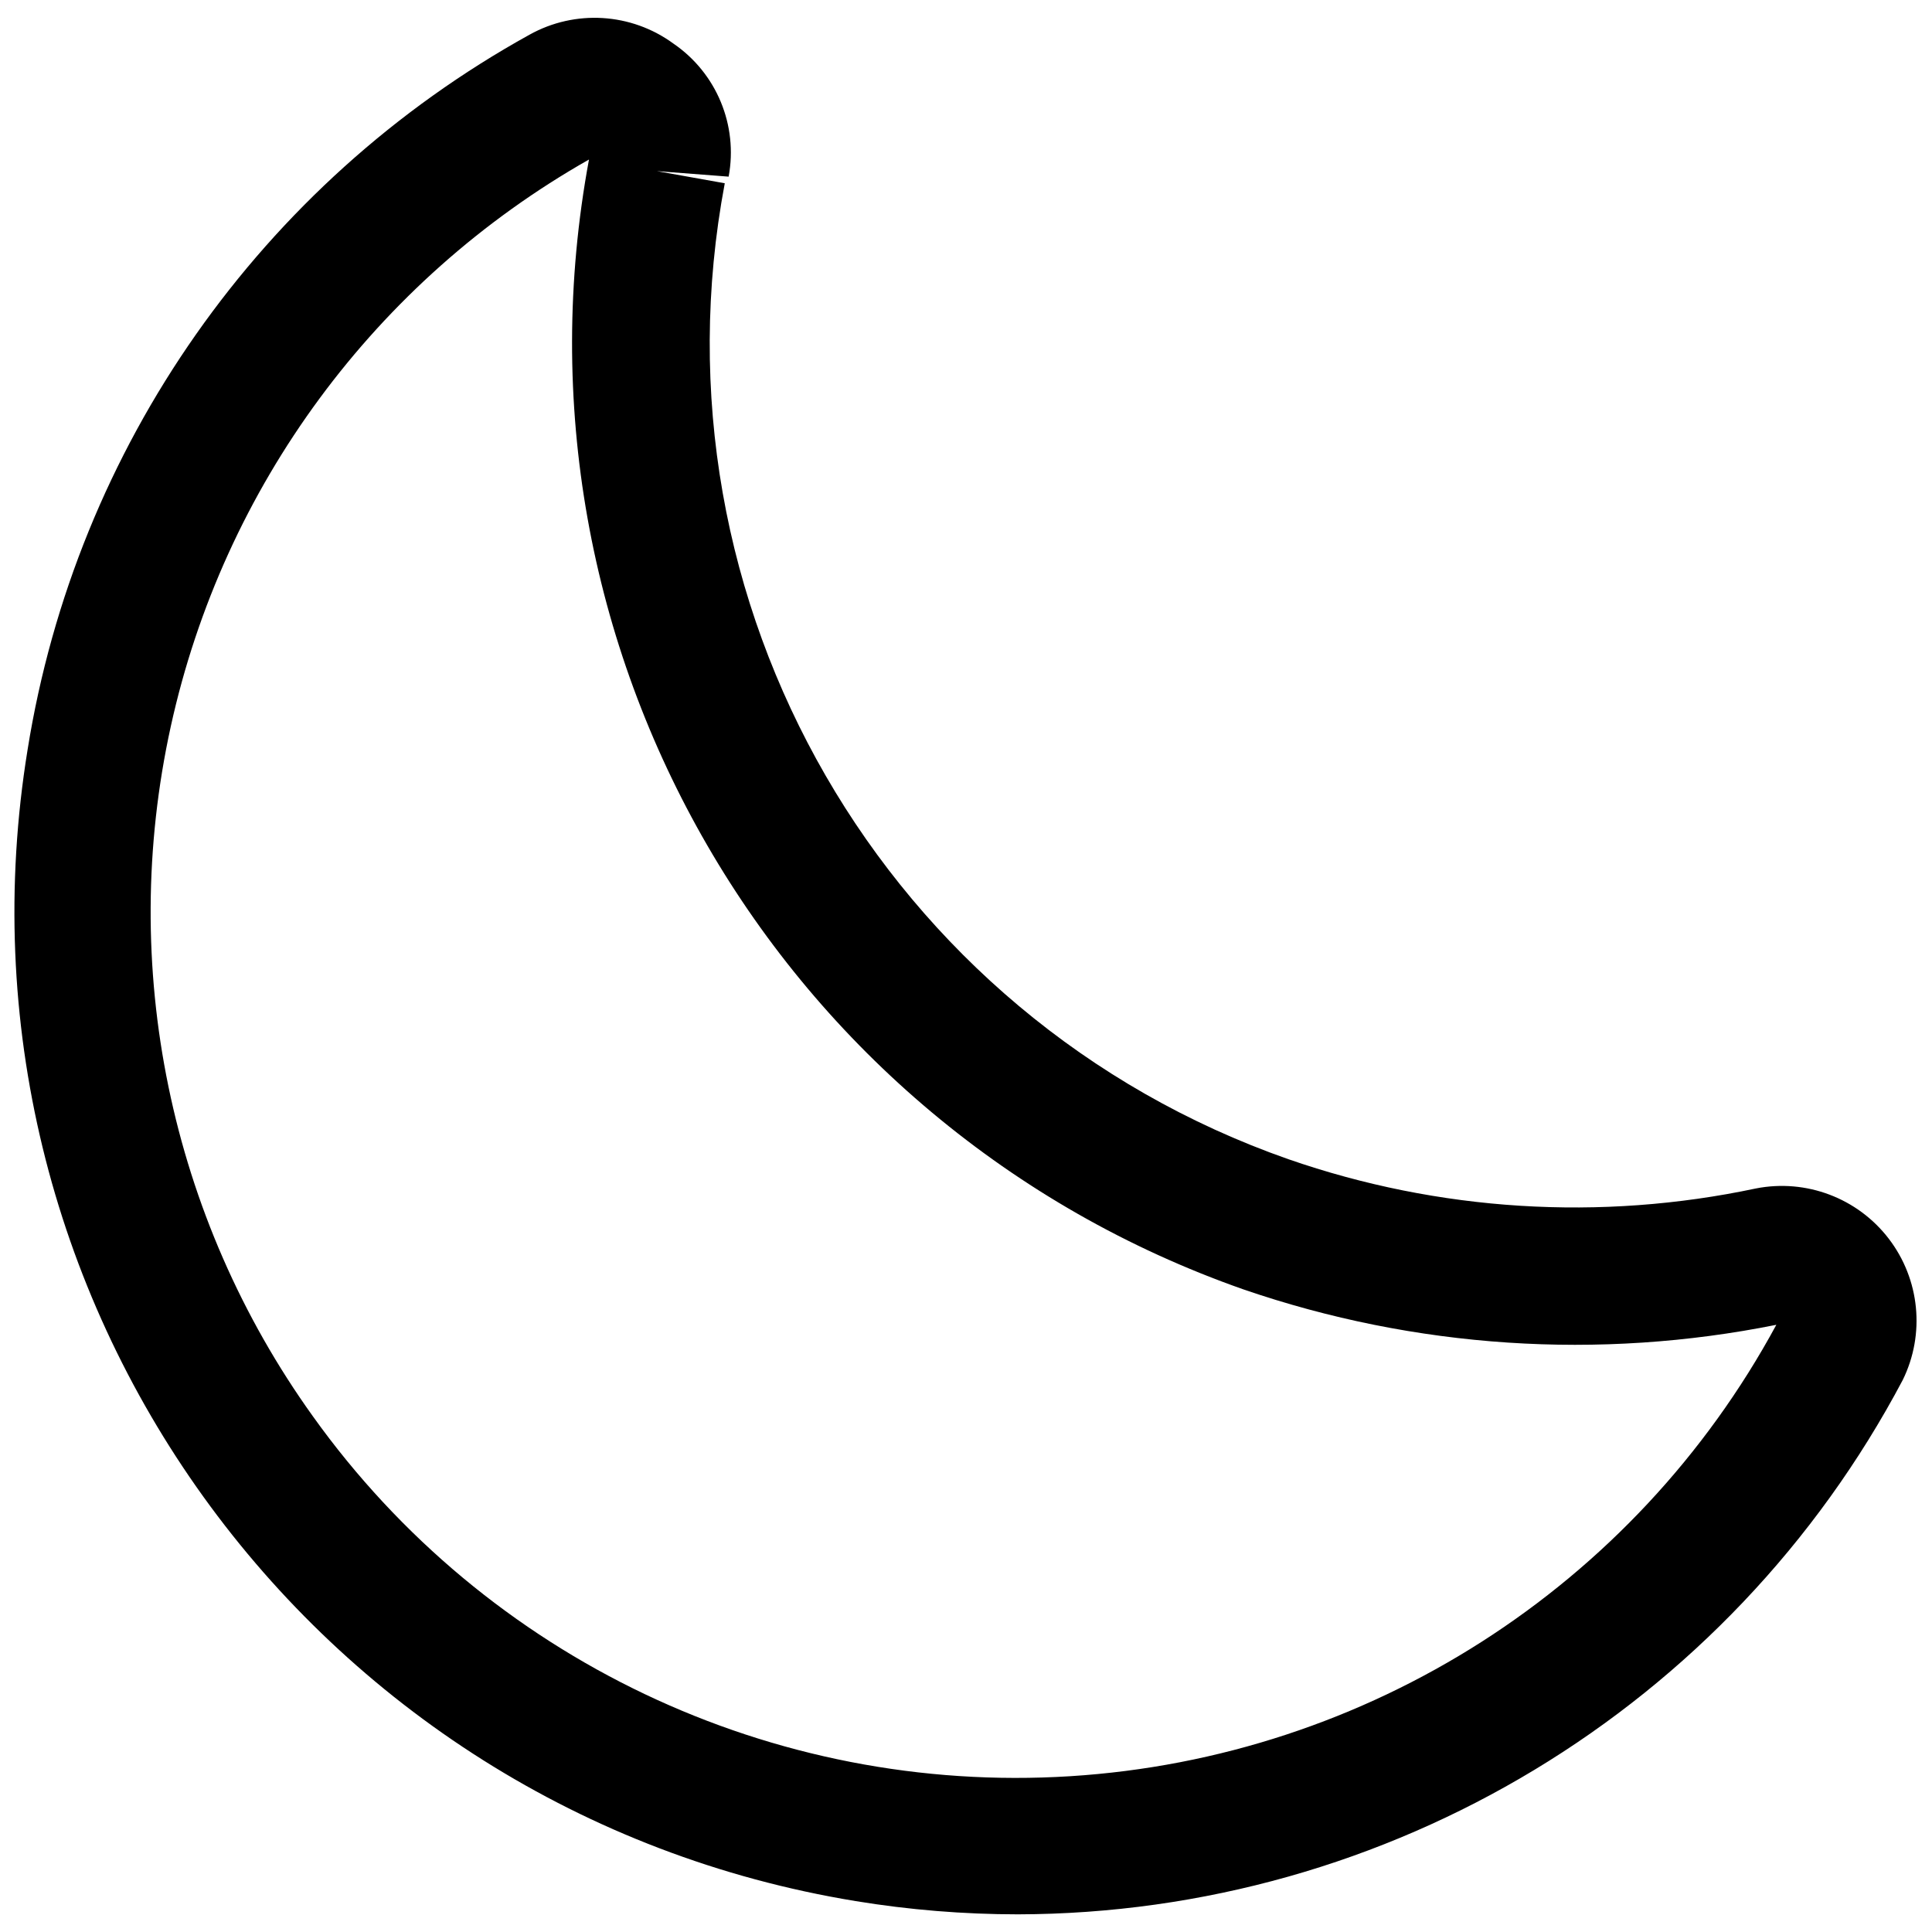
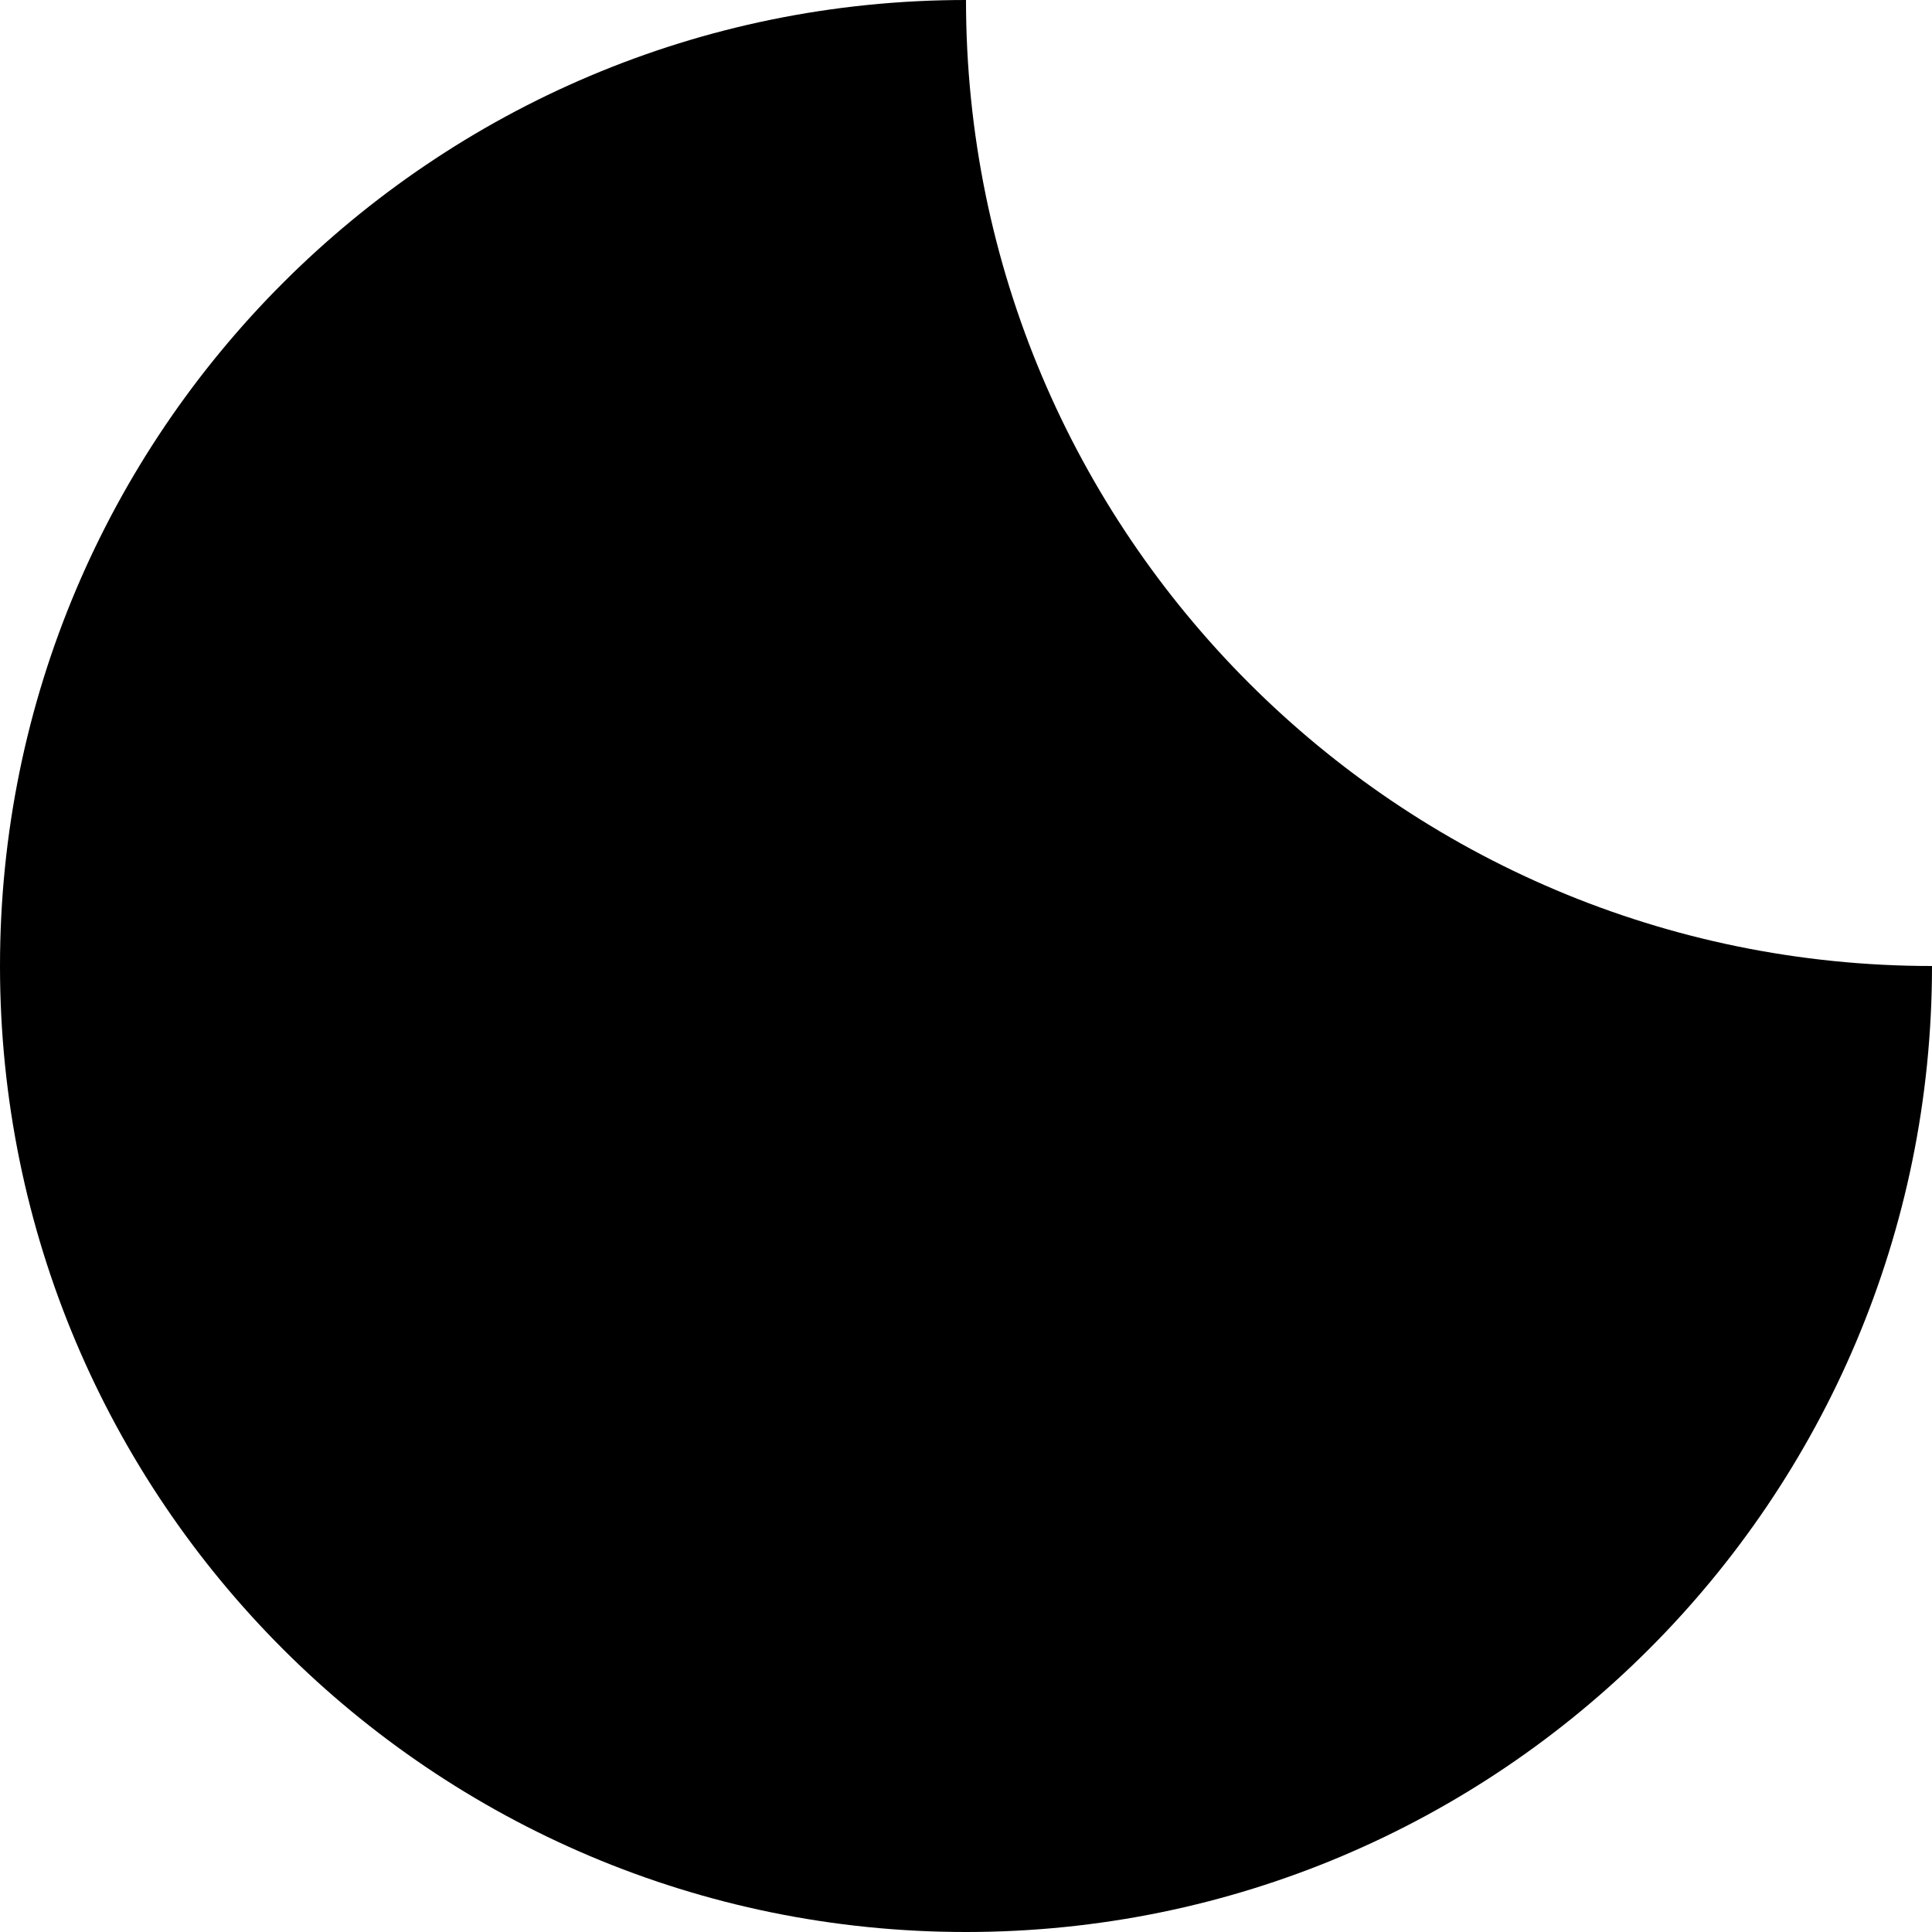
- <svg xmlns="http://www.w3.org/2000/svg" viewBox="0 0 35 35" data-name="Layer 2" id="Layer_2" fill="#000">
-   <path d="M18.44,34.68a18.22,18.22,0,0,1-2.94-.24,18.18,18.18,0,0,1-15-20.86A18.06,18.06,0,0,1,9.59.63,2.42,2.42,0,0,1,12.2.79a2.39,2.39,0,0,1,1,2.41L11.9,3.1l1.23.22A15.66,15.66,0,0,0,23.34,21h0a15.82,15.82,0,0,0,8.47.53A2.44,2.44,0,0,1,34.47,25,18.18,18.18,0,0,1,18.44,34.68ZM10.67,2.89a15.67,15.67,0,0,0-5,22.77A15.66,15.66,0,0,0,32.18,24a18.49,18.49,0,0,1-9.65-.64A18.18,18.18,0,0,1,10.67,2.89Z" />
+ <svg xmlns="http://www.w3.org/2000/svg" version="1.1" id="Layer_1" x="0px" y="0px" viewBox="0 0 512 512" style="enable-background:new 0 0 512 512;" xml:space="preserve">
+   <g>
+     <g>
+       <path d="M256,0C114.616,0,0,114.616,0,256s114.616,256,256,256s256-114.616,256-256C370.616,256,256,141.384,256,0z" />
+     </g>
+   </g>
+   <g>
+ </g>
+   <g>
+ </g>
+   <g>
+ </g>
+   <g>
+ </g>
+   <g>
+ </g>
+   <g>
+ </g>
+   <g>
+ </g>
+   <g>
+ </g>
+   <g>
+ </g>
+   <g>
+ </g>
+   <g>
+ </g>
+   <g>
+ </g>
+   <g>
+ </g>
+   <g>
+ </g>
+   <g>
+ </g>
</svg>
